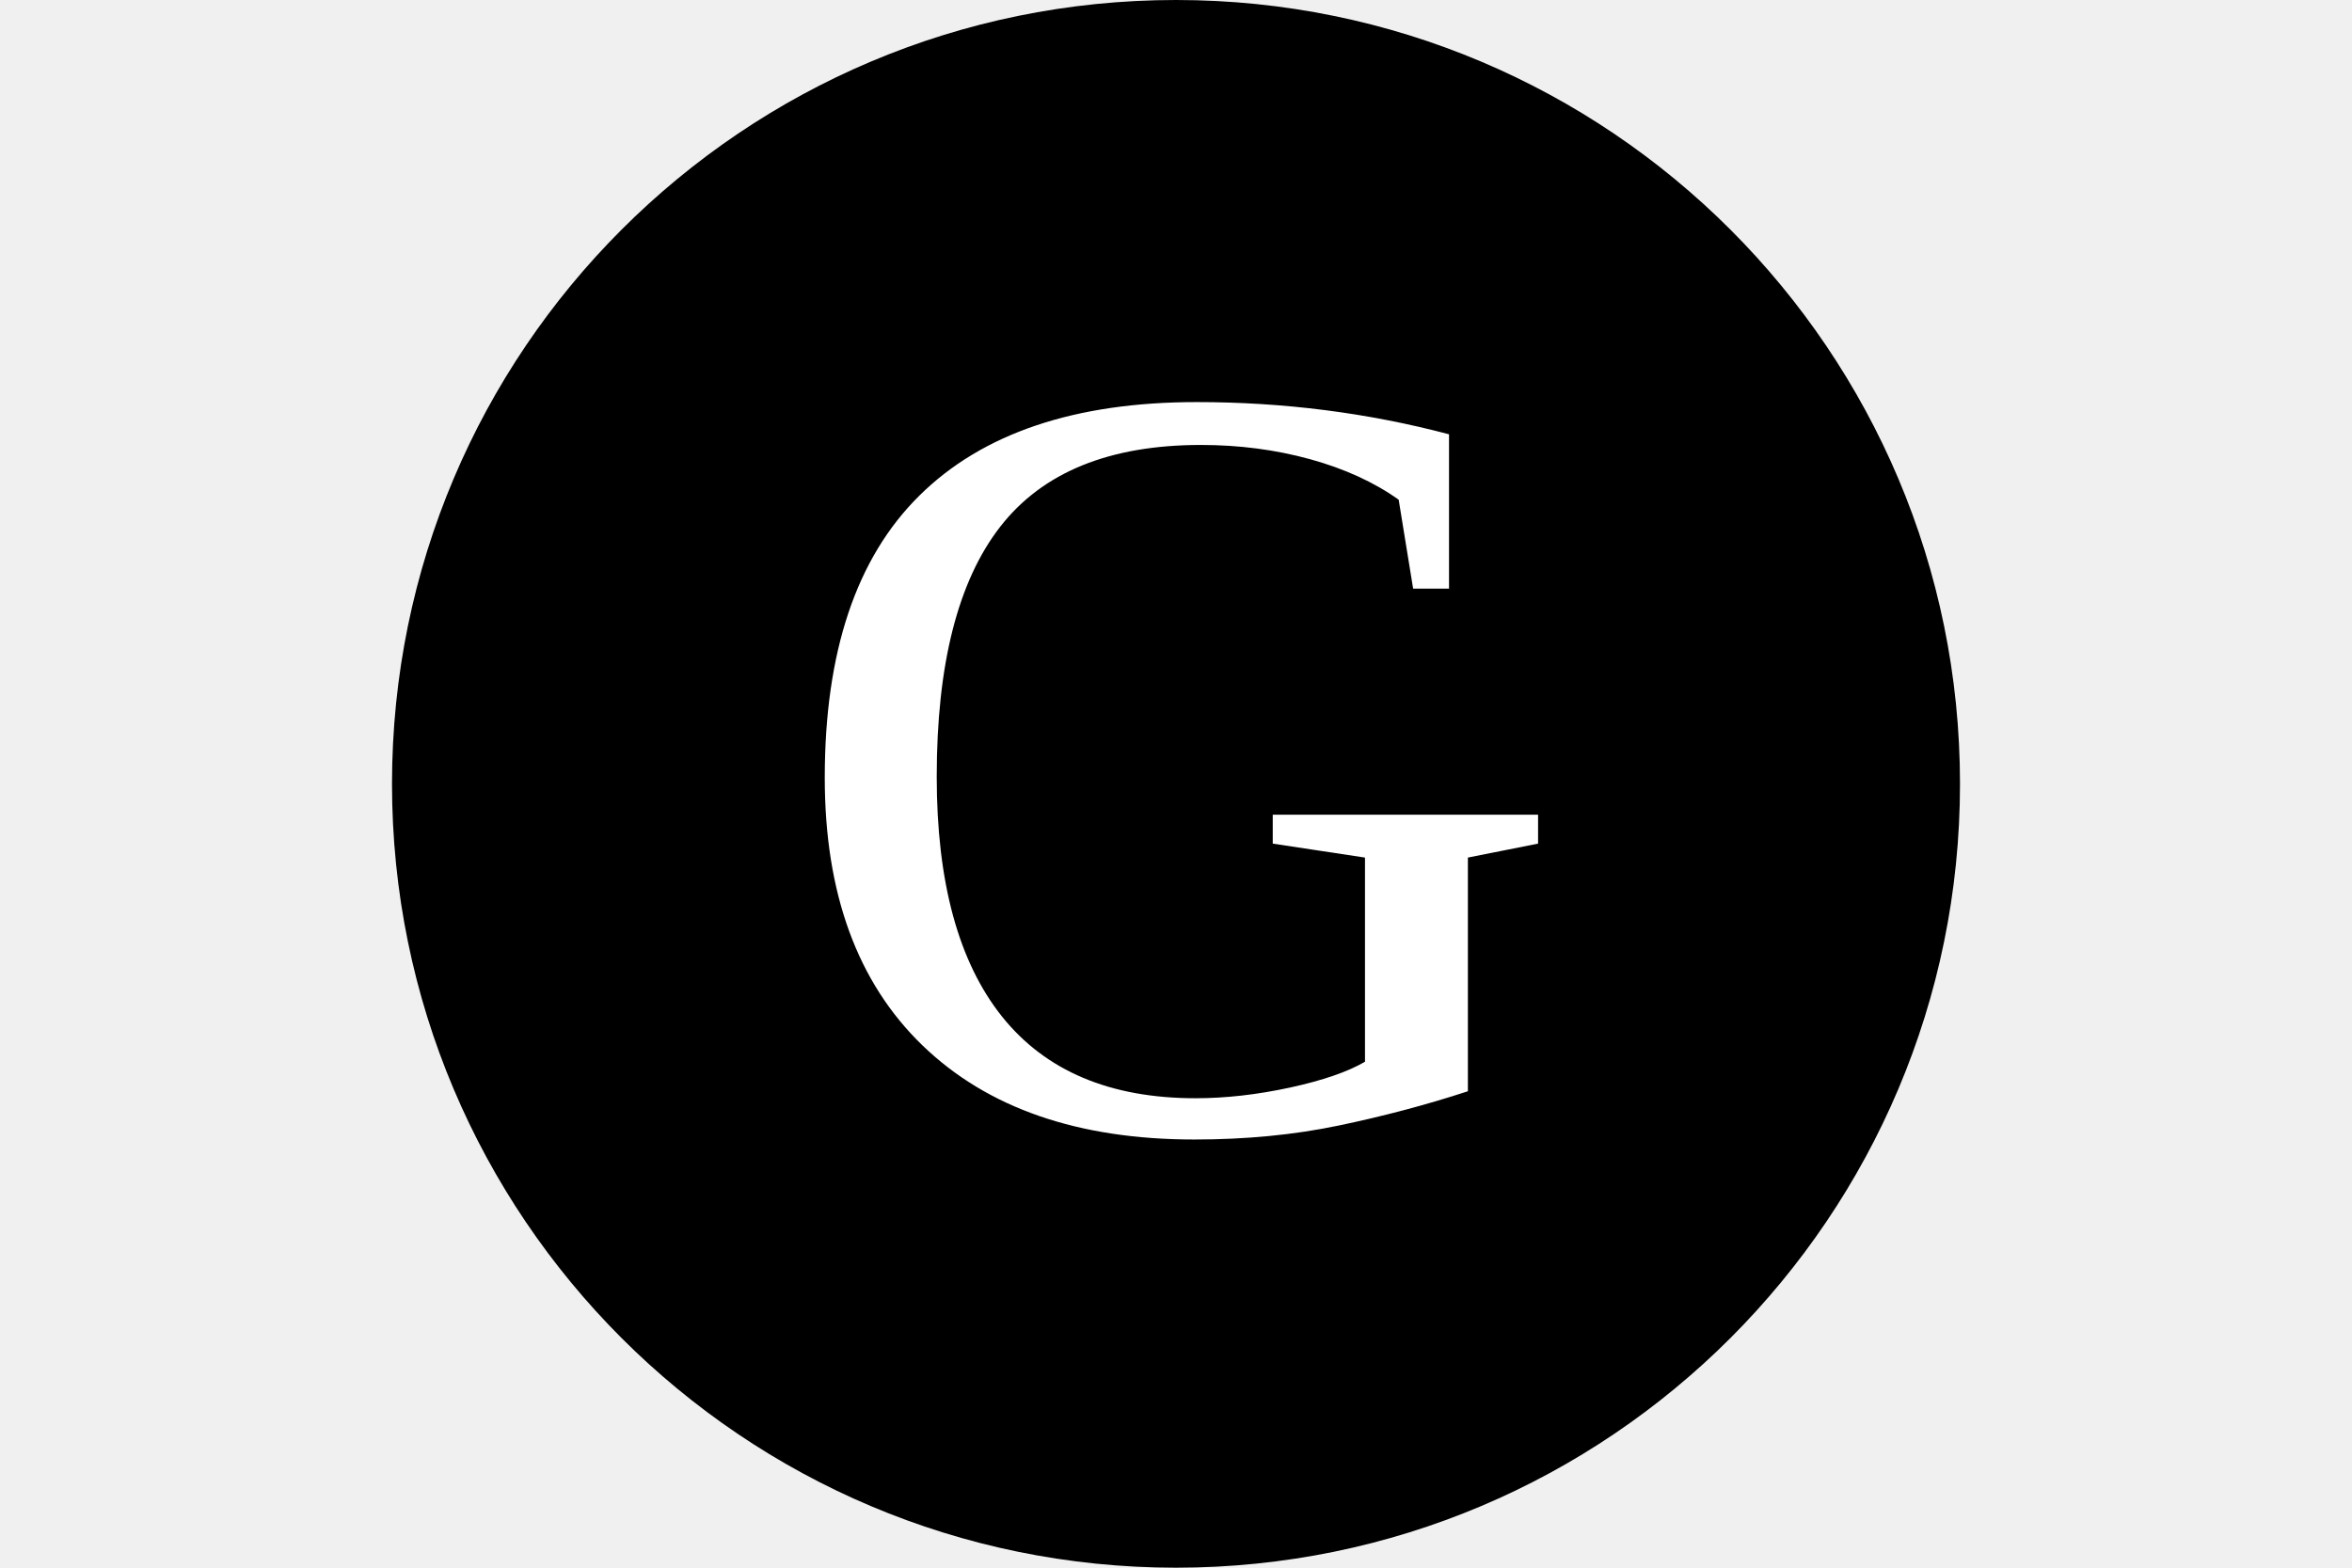
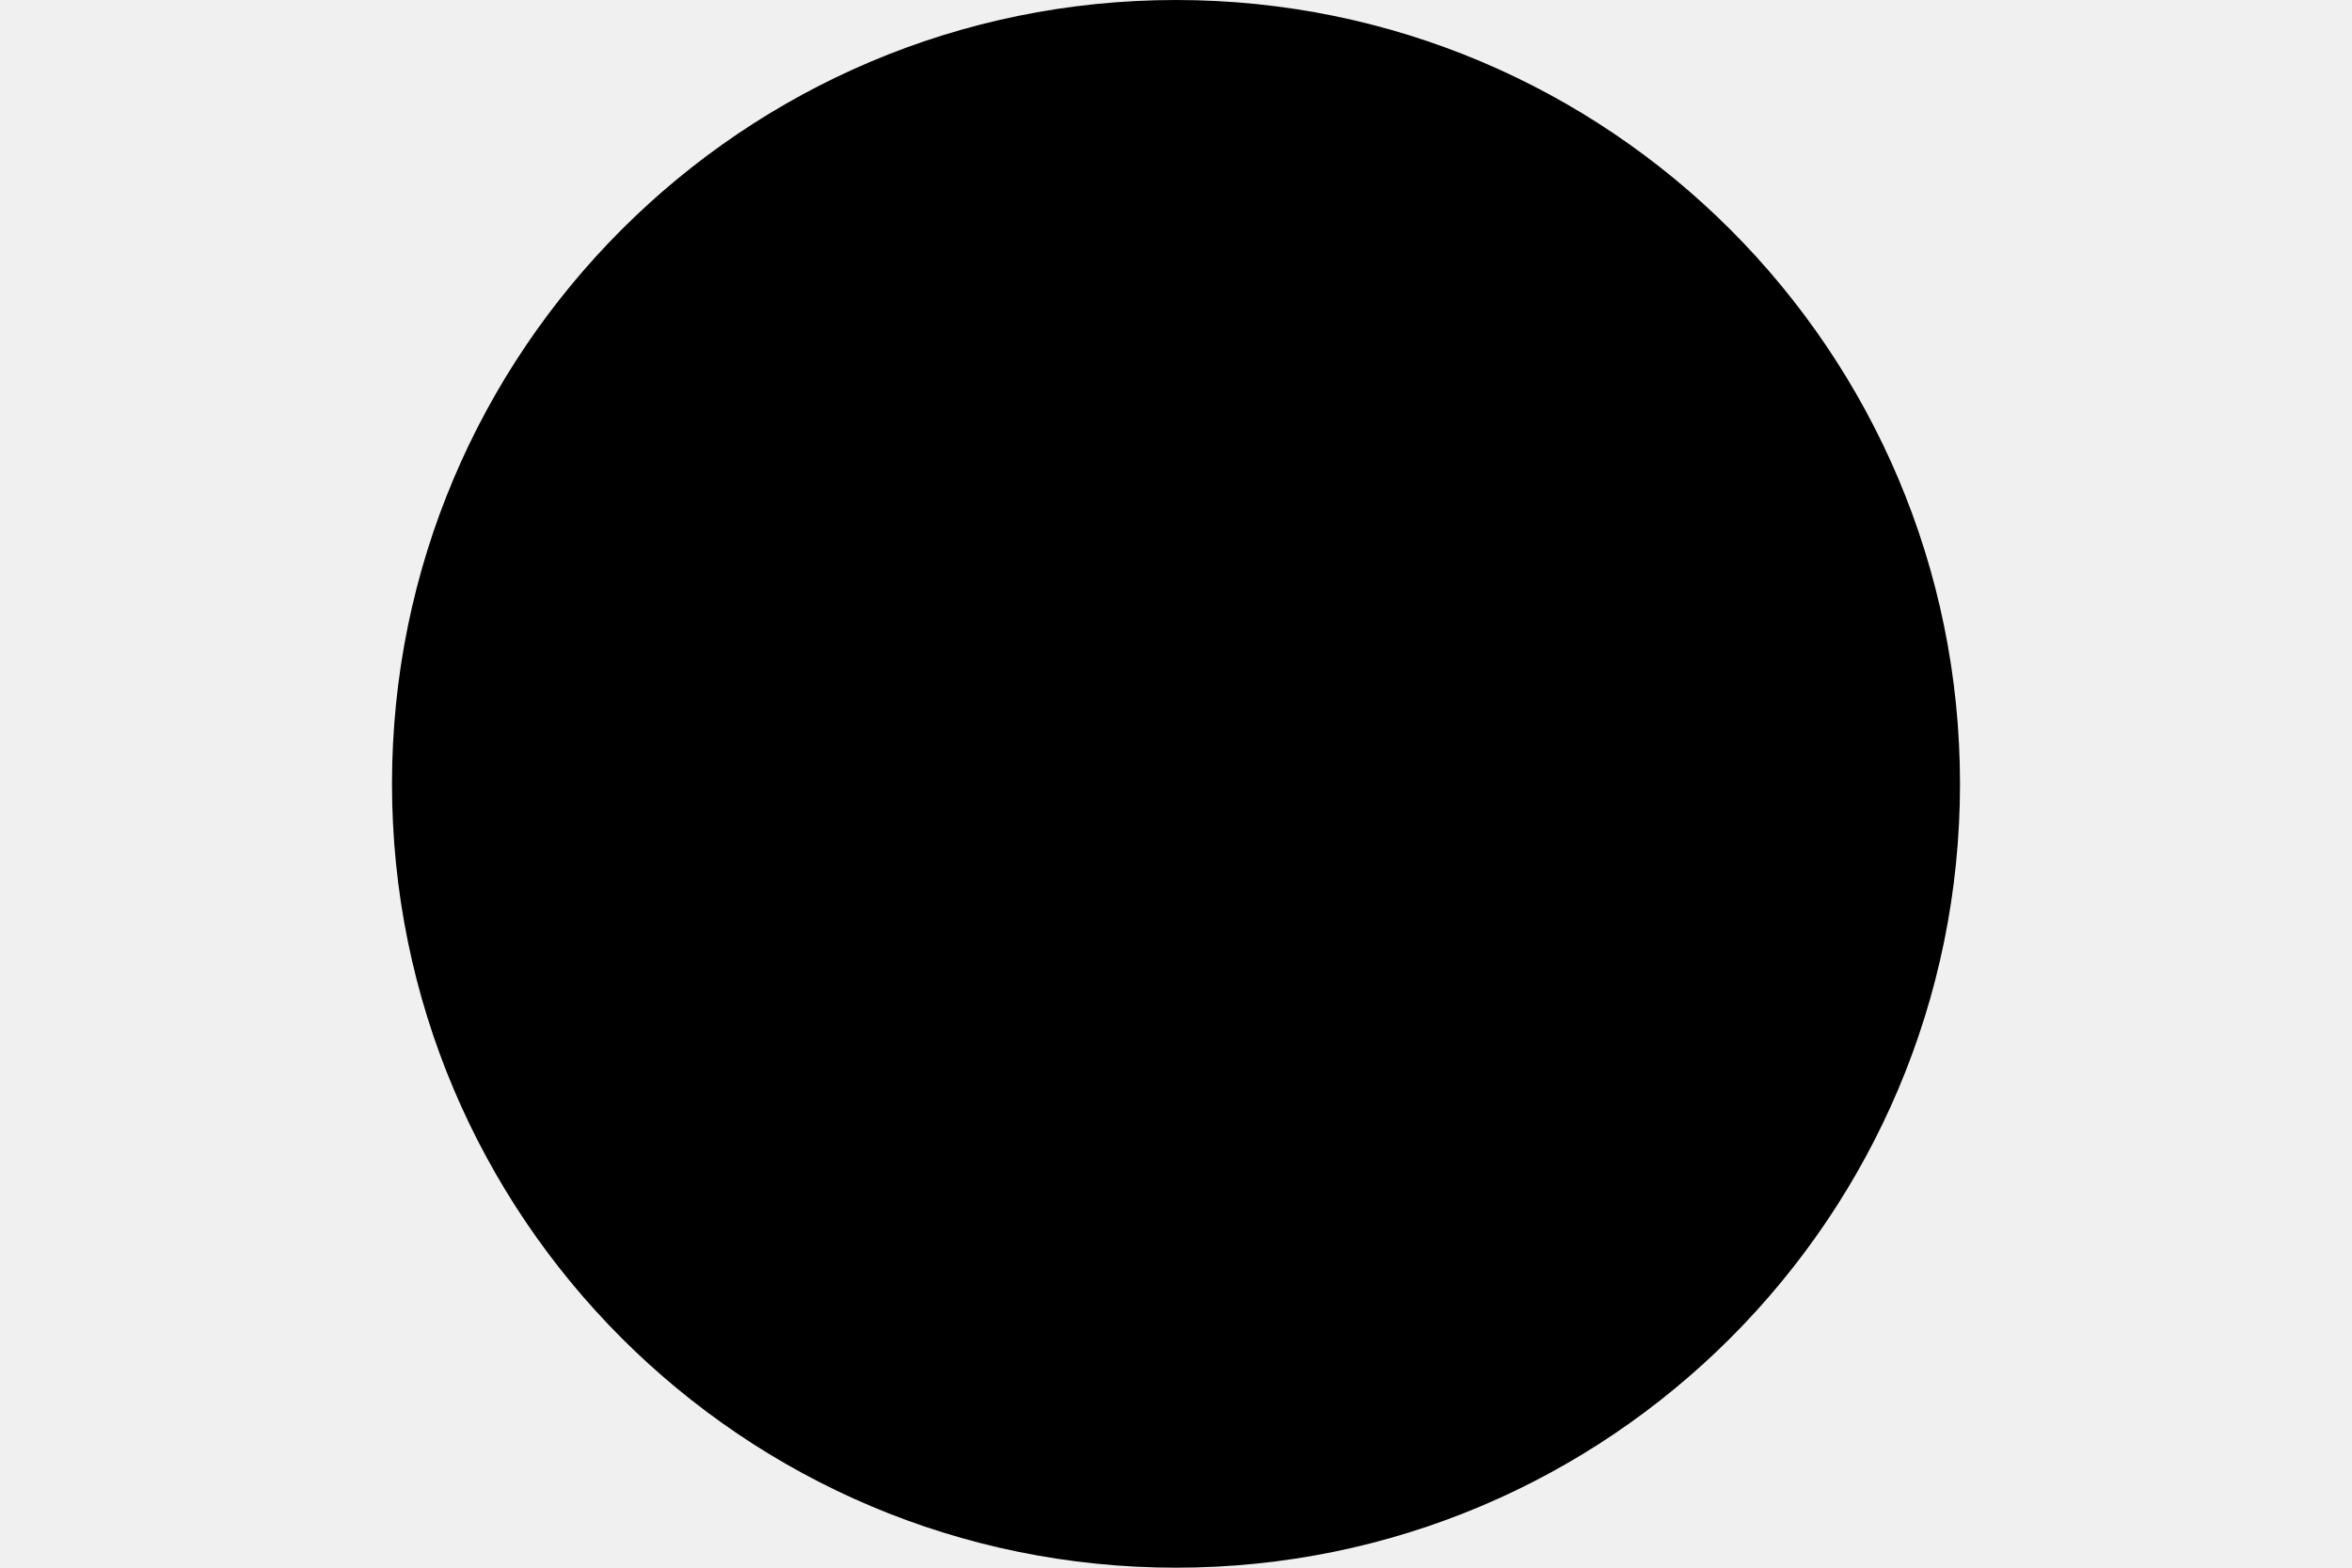
<svg xmlns="http://www.w3.org/2000/svg" width="300" height="200">
  <circle cx="150" cy="100" r="100" fill="black" />
-   <text x="50%" y="72%" text-anchor="middle" fill="white" font-size="140px">G</text>
+   <text x="50%" y="76%" text-anchor="middle" fill="white" font-size="170px" />
</svg>
